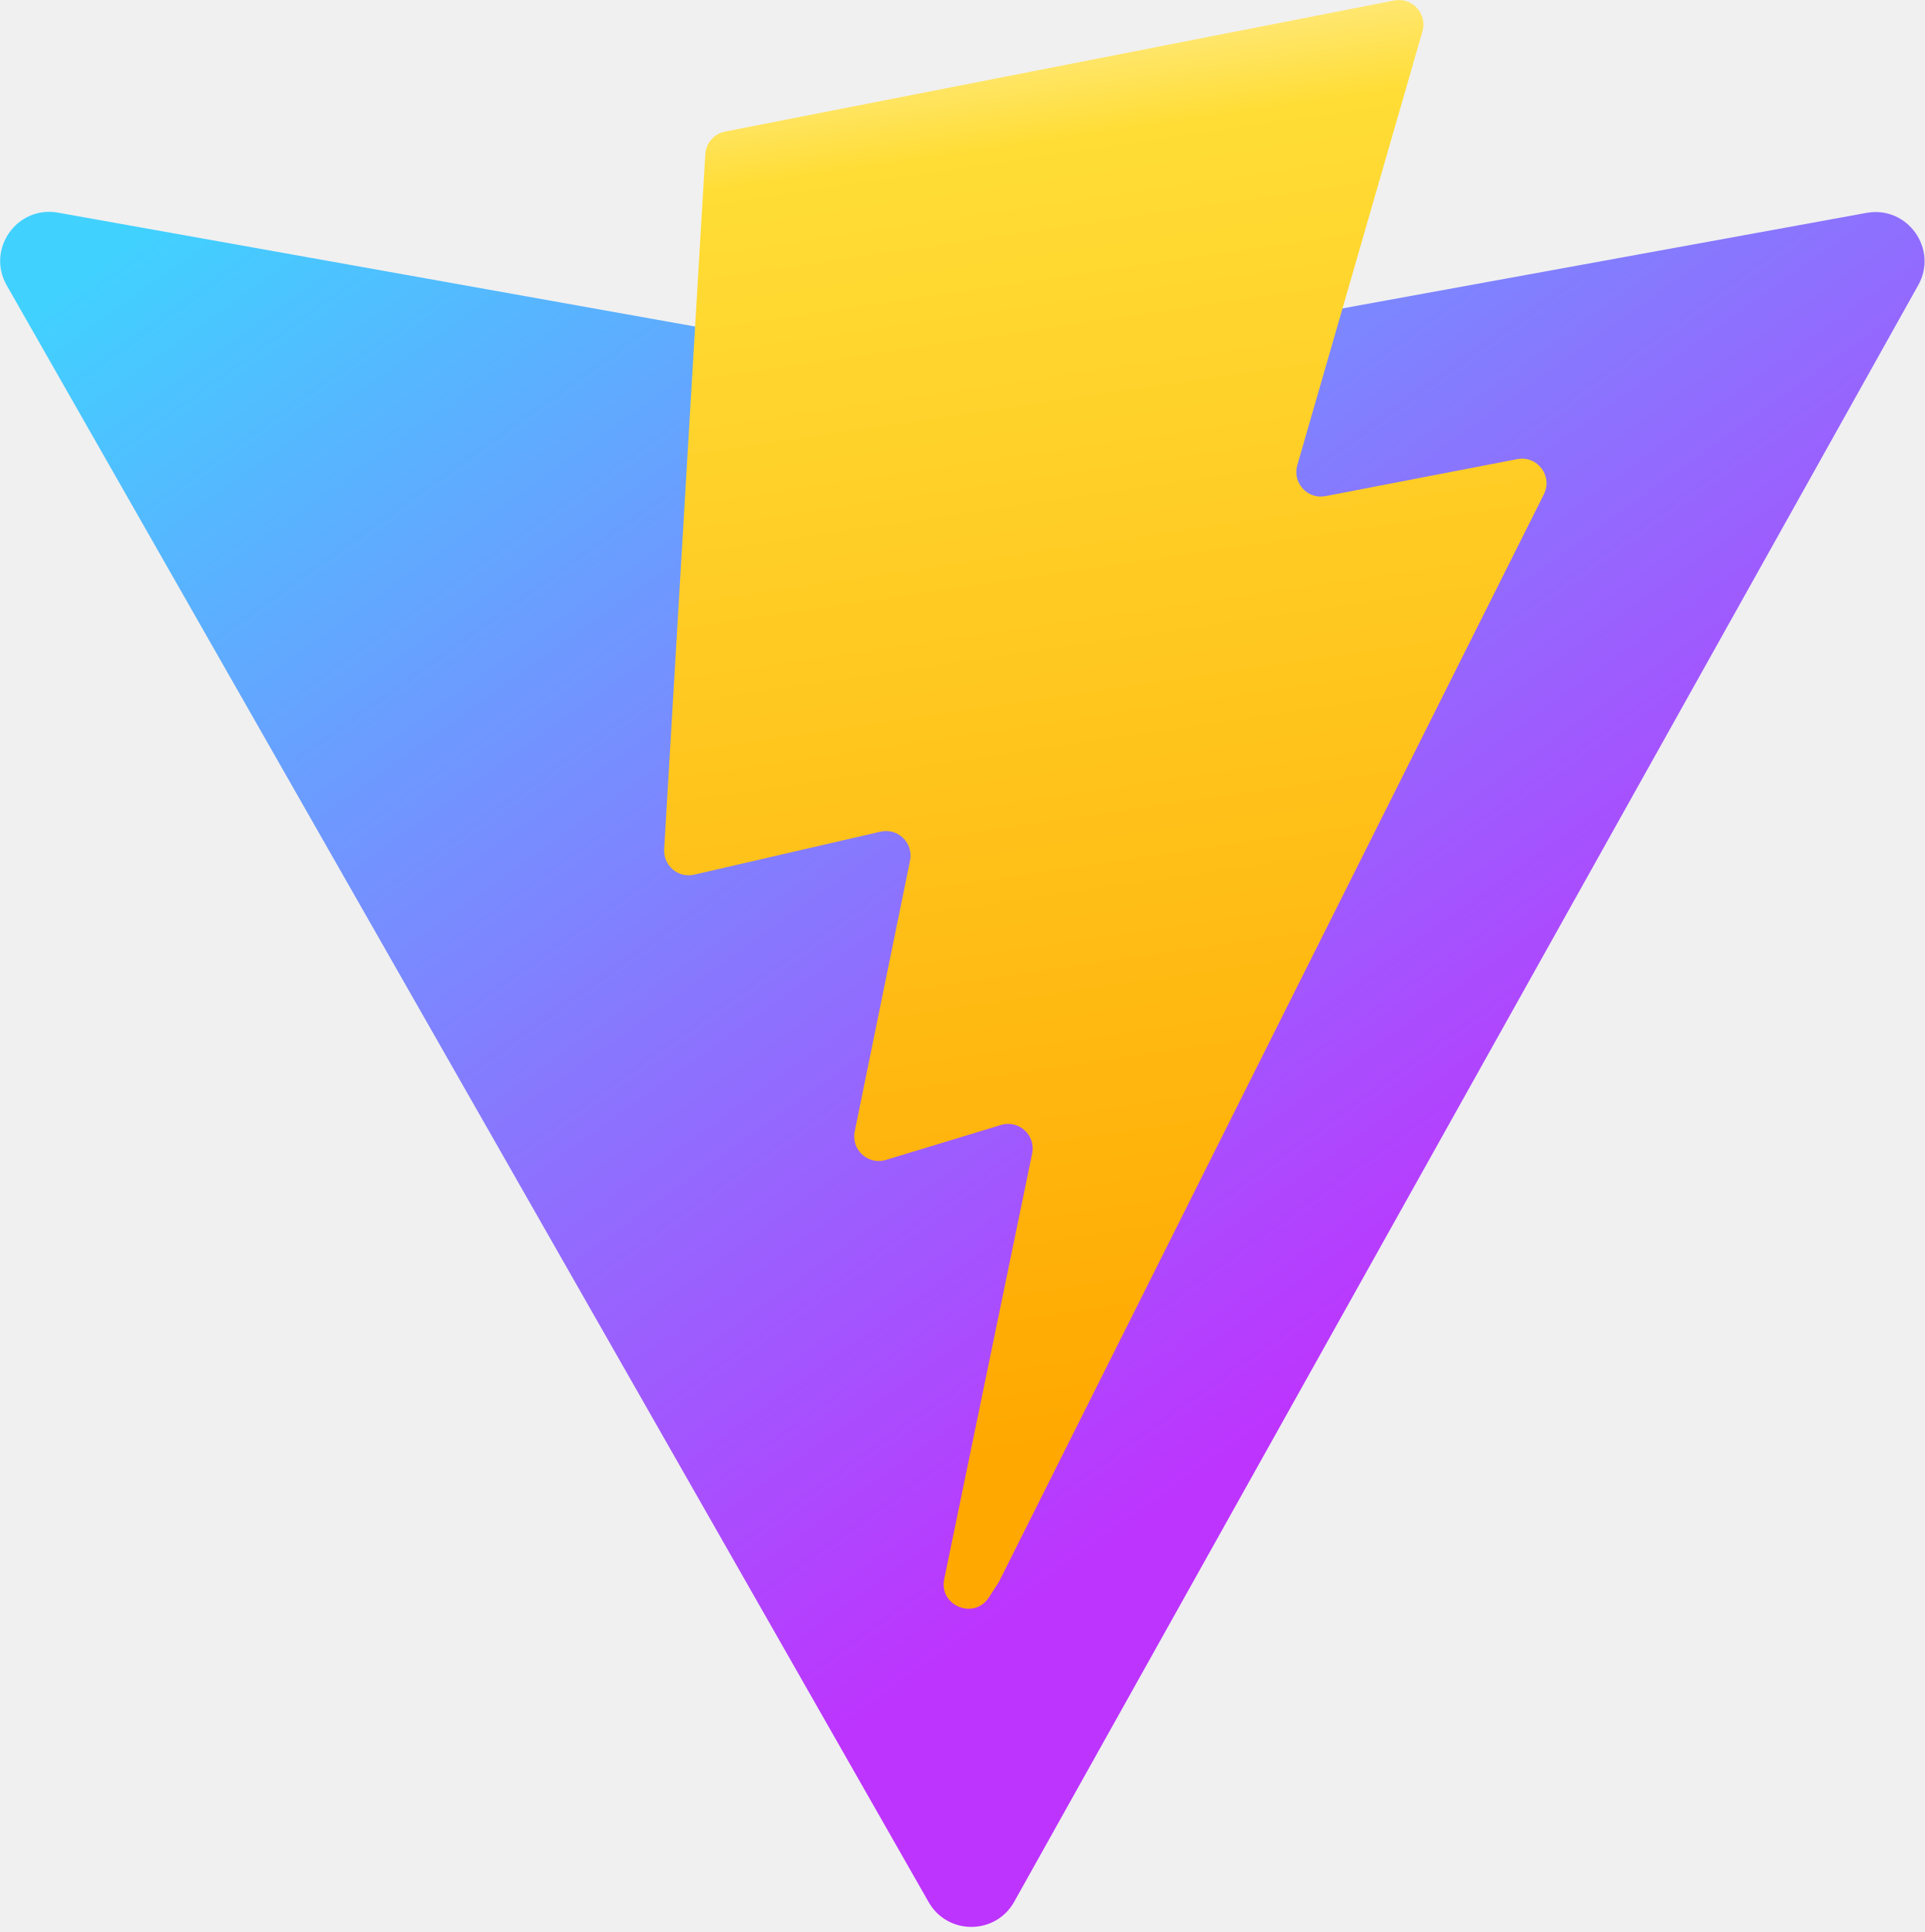
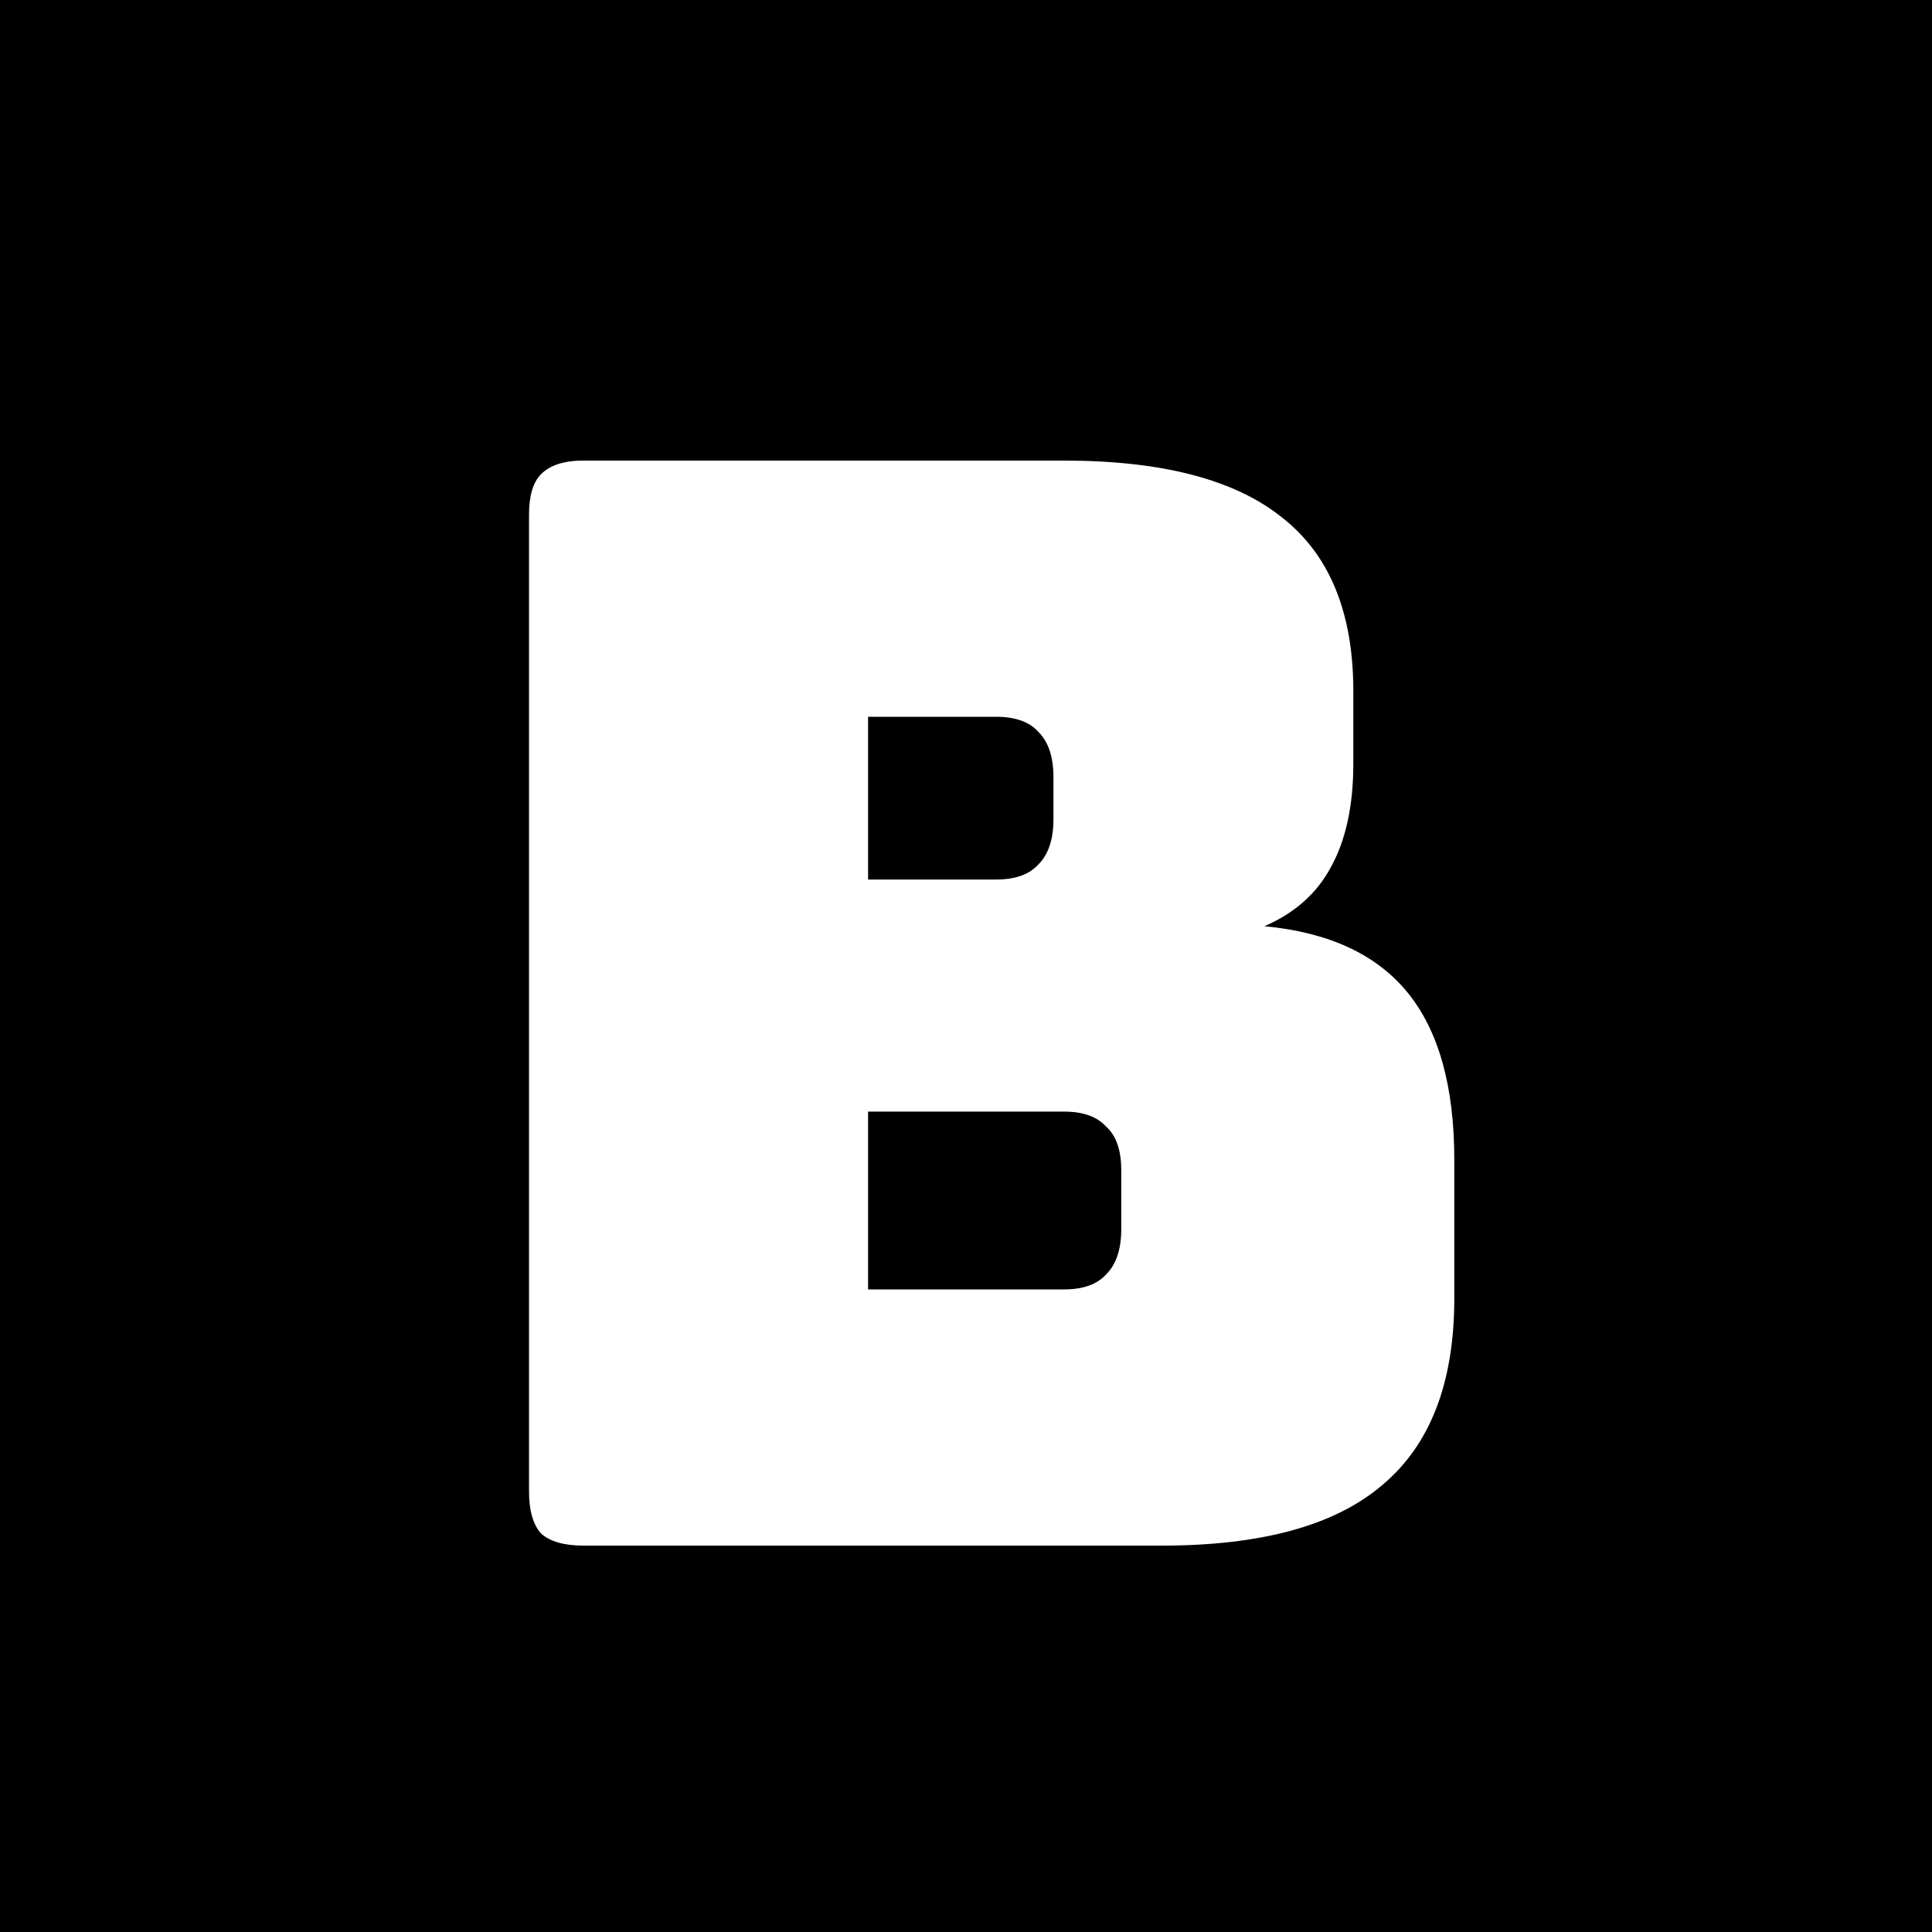
- <svg xmlns="http://www.w3.org/2000/svg" aria-hidden="true" role="img" class="iconify iconify--logos" width="31.88" height="32" preserveAspectRatio="xMidYMid meet" viewBox="0 0 256 257">
-   <defs>
-     <linearGradient id="IconifyId1813088fe1fbc01fb466" x1="-.828%" x2="57.636%" y1="7.652%" y2="78.411%">
-       <stop offset="0%" stop-color="#41D1FF" />
-       <stop offset="100%" stop-color="#BD34FE" />
-     </linearGradient>
-     <linearGradient id="IconifyId1813088fe1fbc01fb467" x1="43.376%" x2="50.316%" y1="2.242%" y2="89.03%">
-       <stop offset="0%" stop-color="#FFEA83" />
-       <stop offset="8.333%" stop-color="#FFDD35" />
-       <stop offset="100%" stop-color="#FFA800" />
-     </linearGradient>
-   </defs>
-   <path fill="url(#IconifyId1813088fe1fbc01fb466)" d="M255.153 37.938L134.897 252.976c-2.483 4.44-8.862 4.466-11.382.048L.875 37.958c-2.746-4.814 1.371-10.646 6.827-9.67l120.385 21.517a6.537 6.537 0 0 0 2.322-.004l117.867-21.483c5.438-.991 9.574 4.796 6.877 9.62Z" />
-   <path fill="url(#IconifyId1813088fe1fbc01fb467)" d="M185.432.063L96.44 17.501a3.268 3.268 0 0 0-2.634 3.014l-5.474 92.456a3.268 3.268 0 0 0 3.997 3.378l24.777-5.718c2.318-.535 4.413 1.507 3.936 3.838l-7.361 36.047c-.495 2.426 1.782 4.5 4.151 3.78l15.304-4.649c2.372-.72 4.652 1.36 4.15 3.788l-11.698 56.621c-.732 3.542 3.979 5.473 5.943 2.437l1.313-2.028l72.516-144.72c1.215-2.423-.88-5.186-3.54-4.672l-25.505 4.922c-2.396.462-4.435-1.77-3.759-4.114l16.646-57.705c.677-2.35-1.37-4.583-3.769-4.113Z" />
+ <svg xmlns="http://www.w3.org/2000/svg" width="50" height="50" viewBox="0 0 50 50" fill="none">
+   <rect width="50" height="50" fill="black" />
+   <path d="M30.071 40H15.095C14.601 40 14.237 39.896 14.003 39.688C13.795 39.454 13.691 39.09 13.691 38.596V13.324C13.691 12.83 13.795 12.479 14.003 12.271C14.237 12.037 14.601 11.92 15.095 11.92H27.536C30.084 11.92 31.969 12.414 33.191 13.402C34.413 14.364 35.024 15.859 35.024 17.887V19.759C35.024 20.851 34.829 21.748 34.439 22.45C34.075 23.126 33.503 23.633 32.723 23.971C34.387 24.127 35.622 24.699 36.428 25.687C37.234 26.675 37.637 28.118 37.637 30.016V33.604C37.637 35.788 37.013 37.4 35.765 38.44C34.543 39.48 32.645 40 30.071 40ZM22.466 18.55V22.762H25.781C26.275 22.762 26.639 22.632 26.873 22.372C27.133 22.112 27.263 21.722 27.263 21.202V20.11C27.263 19.59 27.133 19.2 26.873 18.94C26.639 18.68 26.275 18.55 25.781 18.55H22.466ZM22.466 28.768V33.37H27.536C28.03 33.37 28.394 33.24 28.628 32.98C28.888 32.72 29.018 32.33 29.018 31.81V30.289C29.018 29.769 28.888 29.392 28.628 29.158C28.394 28.898 28.03 28.768 27.536 28.768H22.466Z" fill="white" />
</svg>
